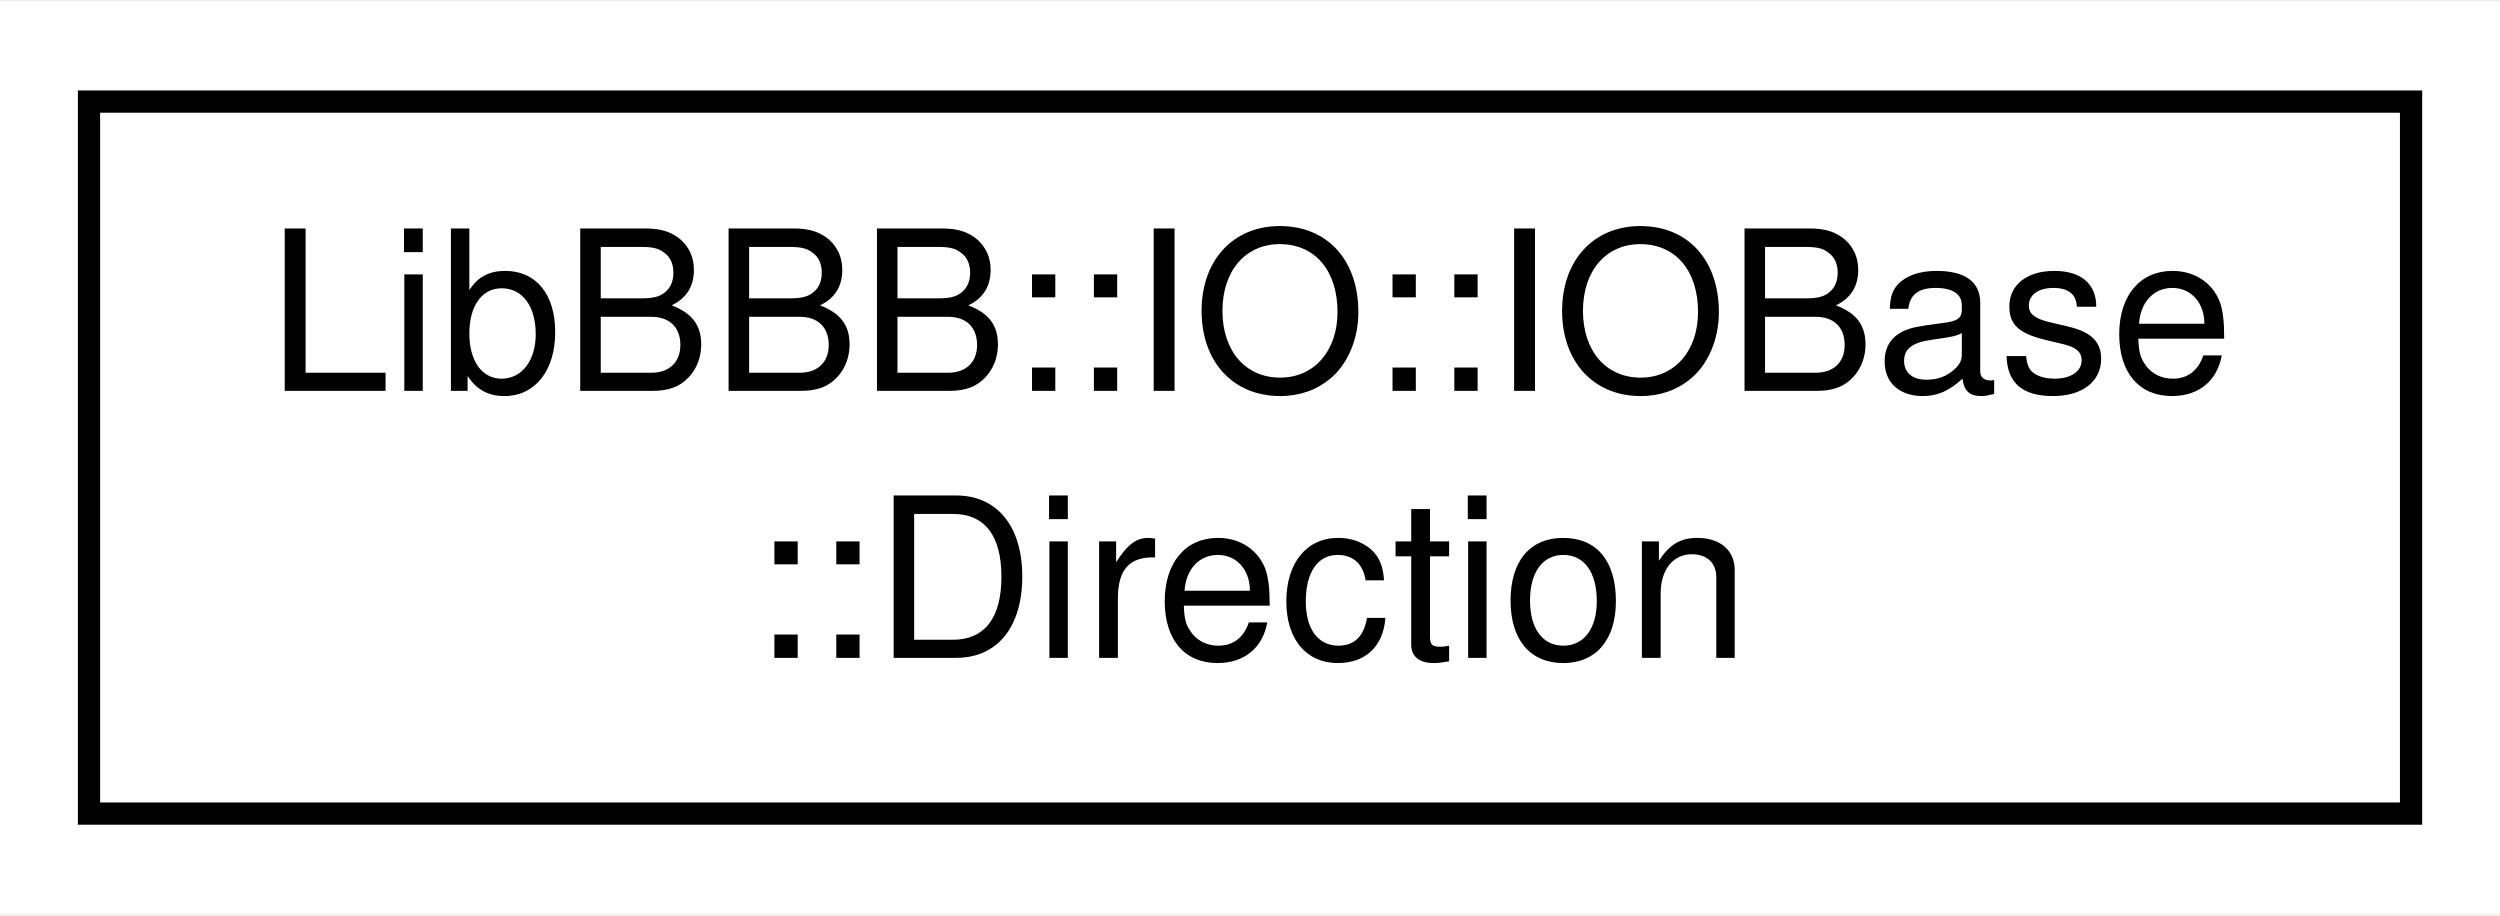
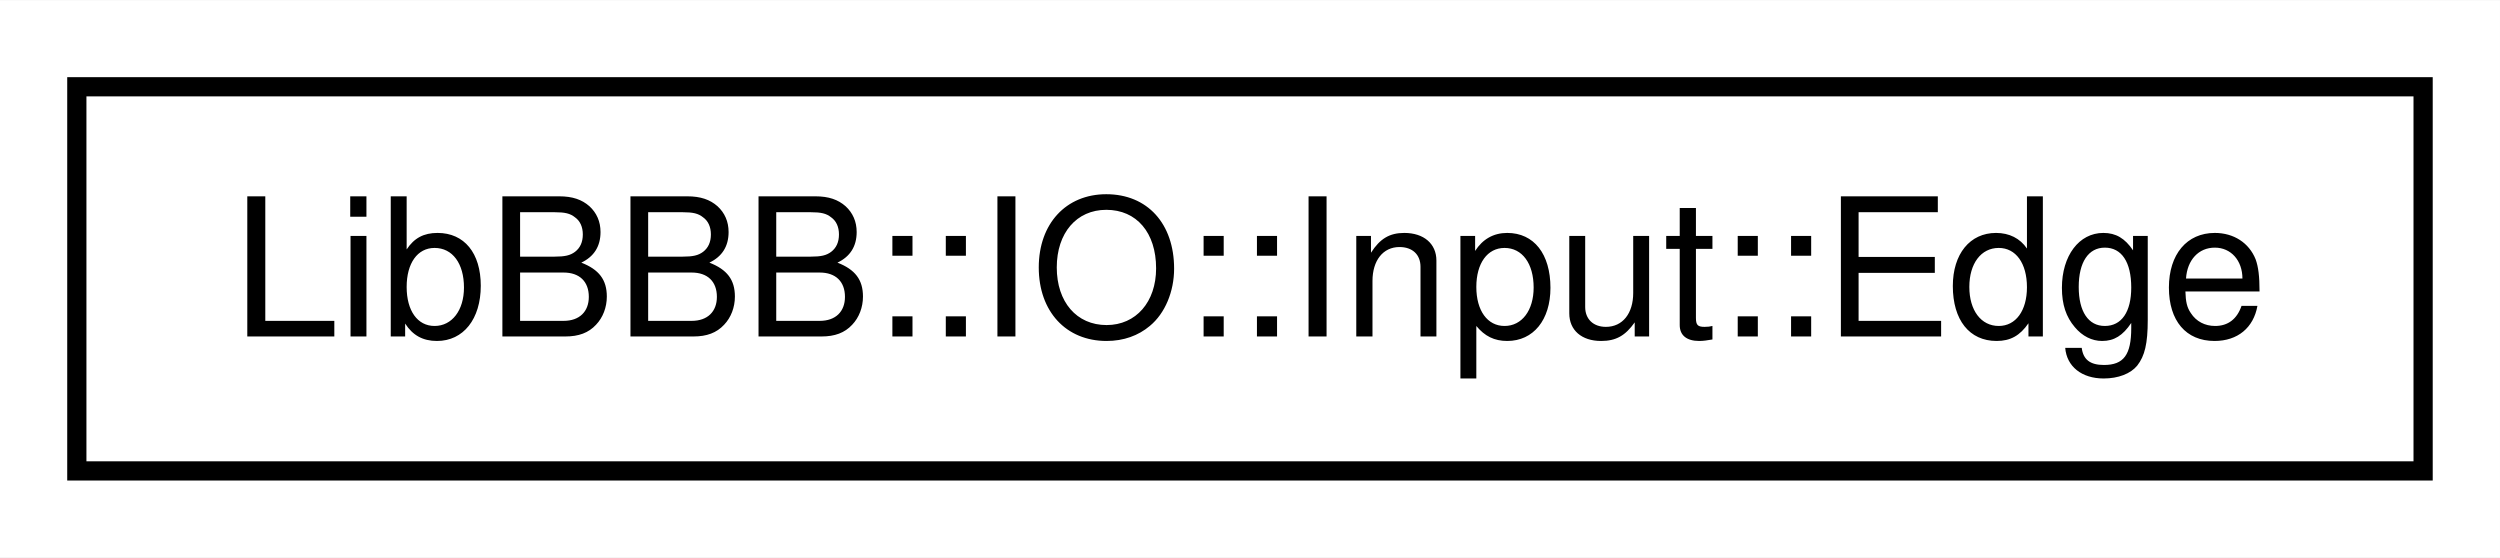
- <svg xmlns="http://www.w3.org/2000/svg" xmlns:xlink="http://www.w3.org/1999/xlink" width="112pt" height="41pt" viewBox="0.00 0.00 112.36 41.00">
-   <g id="graph0" class="graph" transform="scale(1 1) rotate(0) translate(4 37)">
-     <polygon fill="#ffffff" stroke="transparent" points="-4,4 -4,-37 108.363,-37 108.363,4 -4,4" />
+ <svg xmlns="http://www.w3.org/2000/svg" xmlns:xlink="http://www.w3.org/1999/xlink" width="130pt" height="29pt" viewBox="0.00 0.00 130.16 29.00">
+   <g id="graph0" class="graph" transform="scale(1 1) rotate(0) translate(4 25)">
+     <polygon fill="#ffffff" stroke="transparent" points="-4,4 -4,-25 126.157,-25 126.157,4 -4,4" />
    <g id="node1" class="node">
      <g id="a_node1">
-         <a xlink:href="structLibBBB_1_1IO_1_1IOBase_1_1Direction.html" target="_top" xlink:title="The Direction struct holds the enum to represent an Input or Output. ">
-           <polygon fill="#ffffff" stroke="#000000" points="0,-.5 0,-32.5 104.363,-32.5 104.363,-.5 0,-.5" />
-           <text text-anchor="start" x="8" y="-19.5" font-family="Helvetica,sans-Serif" font-size="10.00" fill="#000000">LibBBB::IO::IOBase</text>
-           <text text-anchor="middle" x="52.181" y="-7.5" font-family="Helvetica,sans-Serif" font-size="10.00" fill="#000000">::Direction</text>
+         <a xlink:href="structLibBBB_1_1IO_1_1Input_1_1Edge.html" target="_top" xlink:title="The Edge struct holds the enum that represents the edge events. ">
+           <polygon fill="#ffffff" stroke="#000000" points="0,-.5 0,-20.5 122.157,-20.5 122.157,-.5 0,-.5" />
+           <text text-anchor="middle" x="61.078" y="-7.5" font-family="Helvetica,sans-Serif" font-size="10.00" fill="#000000">LibBBB::IO::Input::Edge</text>
        </a>
      </g>
    </g>
  </g>
</svg>
